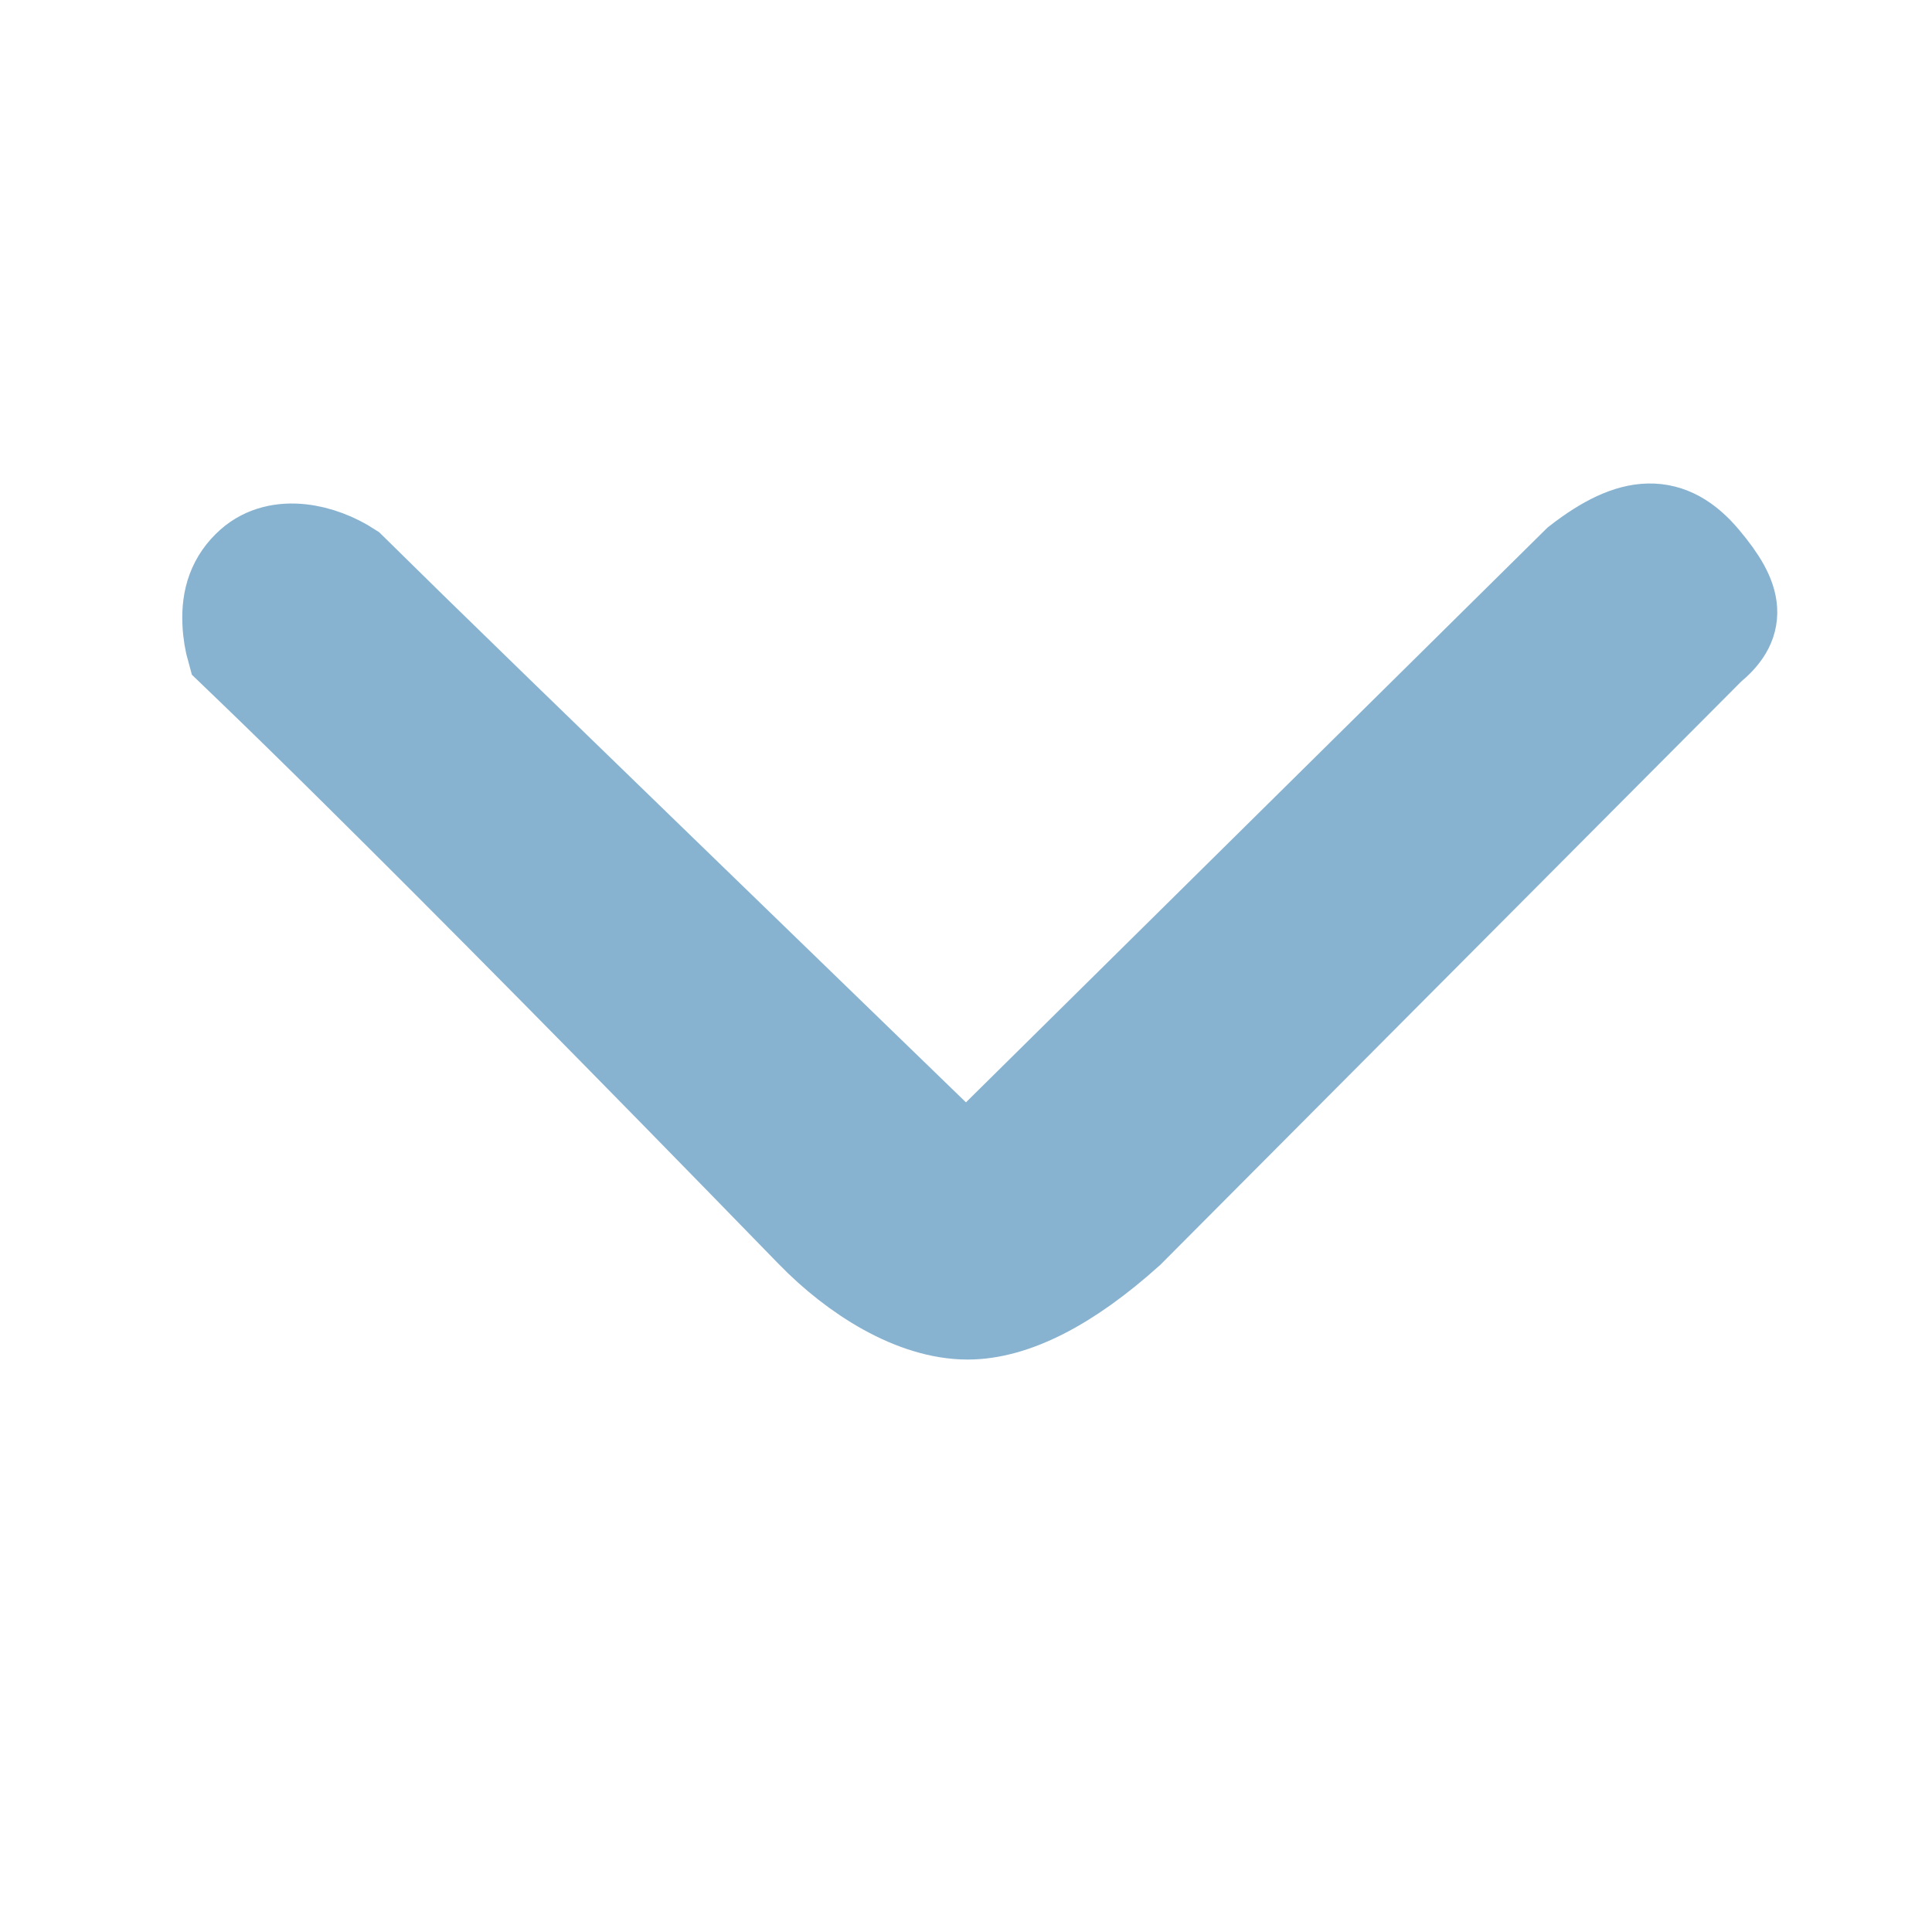
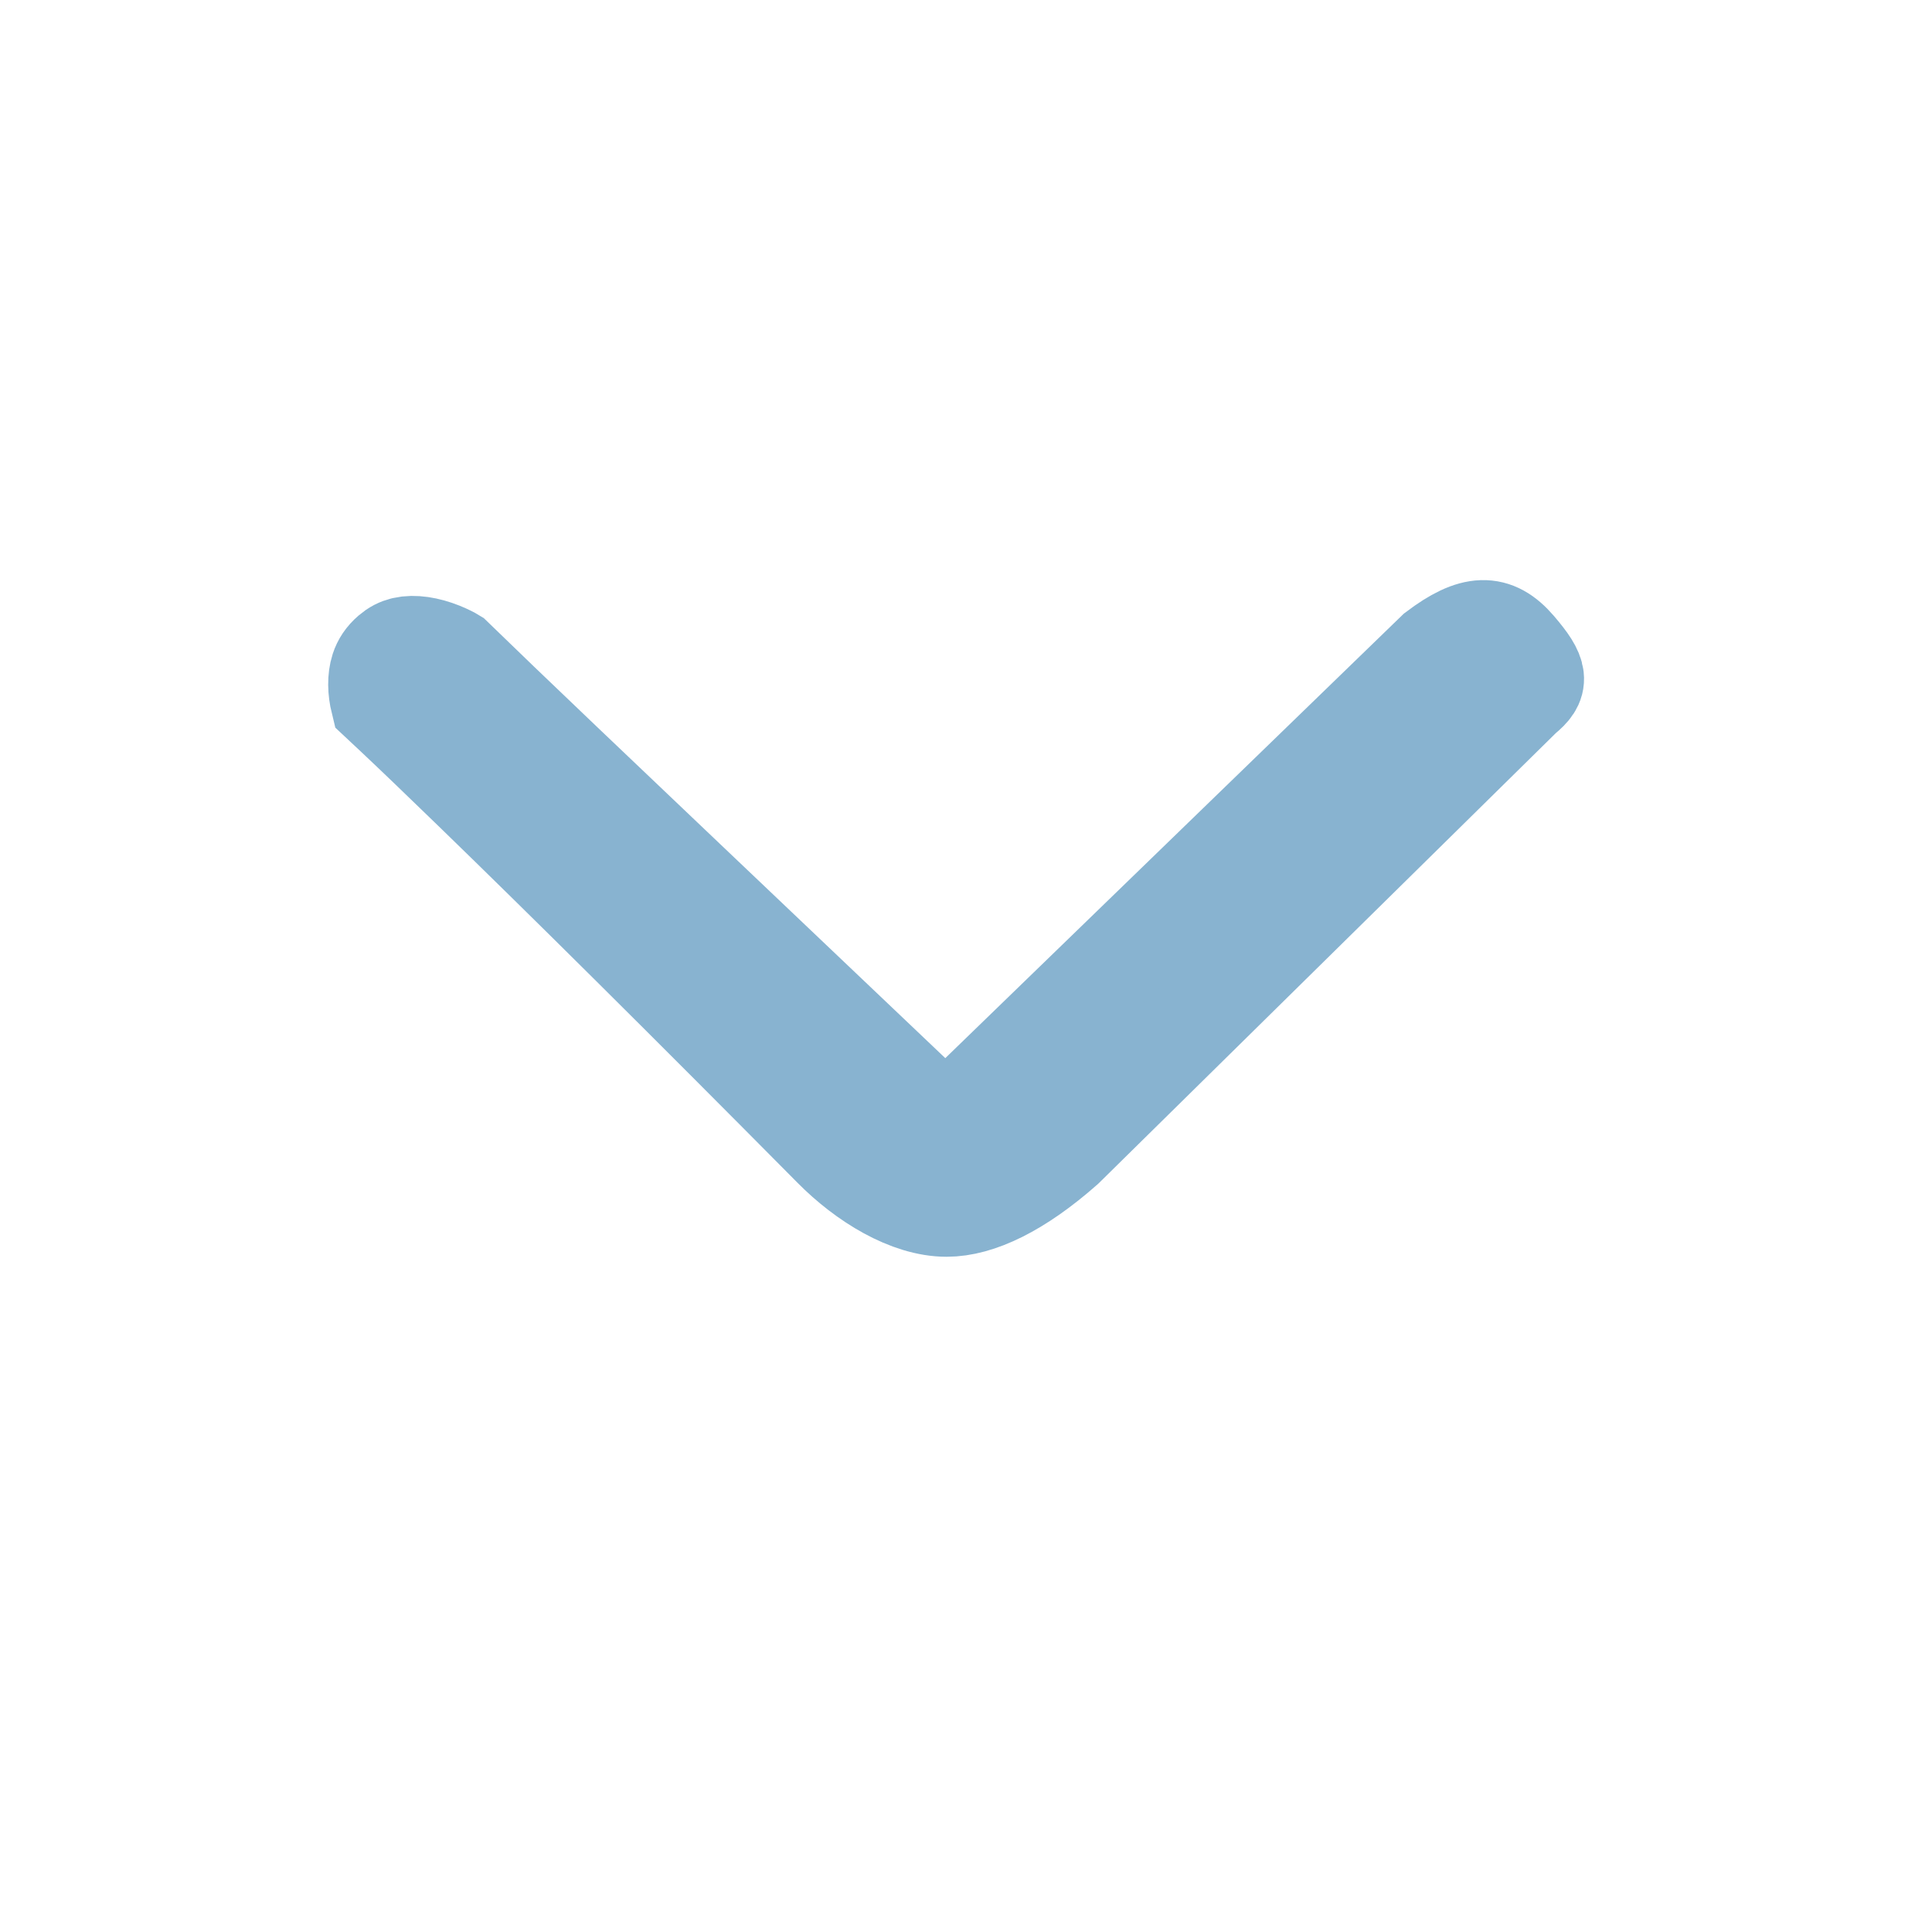
<svg xmlns="http://www.w3.org/2000/svg" width="20px" height="20px" viewBox="0 0 20 20" version="1.1">
  <g id="drop-down" stroke="none" stroke-width="1" fill="none" fill-rule="evenodd">
-     <path d="M2.431,6.719 C2.488,6.774 2.565,6.847 2.662,6.941 C2.935,7.204 3.278,7.539 3.697,7.954 C4.891,9.135 6.45,10.711 8.417,12.734 C8.864,13.195 9.47,13.574 10.017,13.574 C10.478,13.574 11.038,13.297 11.668,12.73 L17.683,6.69 C17.98,6.447 17.98,6.233 17.618,5.804 C17.278,5.4 16.915,5.4 16.351,5.837 L10.003,12.111 L9.652,11.771 C4.553,6.829 4.553,6.829 3.61,5.901 C3.322,5.714 2.89,5.612 2.614,5.856 C2.443,6.008 2.377,6.201 2.388,6.442 C2.392,6.55 2.411,6.648 2.431,6.719 Z" id="Path" stroke="#88B3D0" fill="#88B3D0" />
+     <path d="M3.921,7.268 C3.963,7.307 4.015,7.356 4.078,7.416 C4.294,7.619 4.564,7.879 4.894,8.199 C5.835,9.112 7.063,10.33 8.612,11.893 C8.946,12.231 9.402,12.51 9.799,12.51 C10.134,12.51 10.553,12.307 11.027,11.889 L15.771,7.217 C15.95,7.072 15.95,6.985 15.705,6.7 C15.477,6.435 15.252,6.435 14.858,6.733 L9.789,11.647 L9.441,11.316 C5.427,7.5 5.427,7.5 4.7,6.796 C4.684,6.786 4.638,6.761 4.574,6.735 C4.427,6.676 4.285,6.654 4.177,6.679 C4.126,6.691 4.081,6.714 4.037,6.752 C3.977,6.804 3.941,6.859 3.92,6.923 C3.888,7.023 3.891,7.146 3.921,7.268 Z" id="Path" stroke="#88B3D0" fill="#88B3D0" />
  </g>
</svg>
